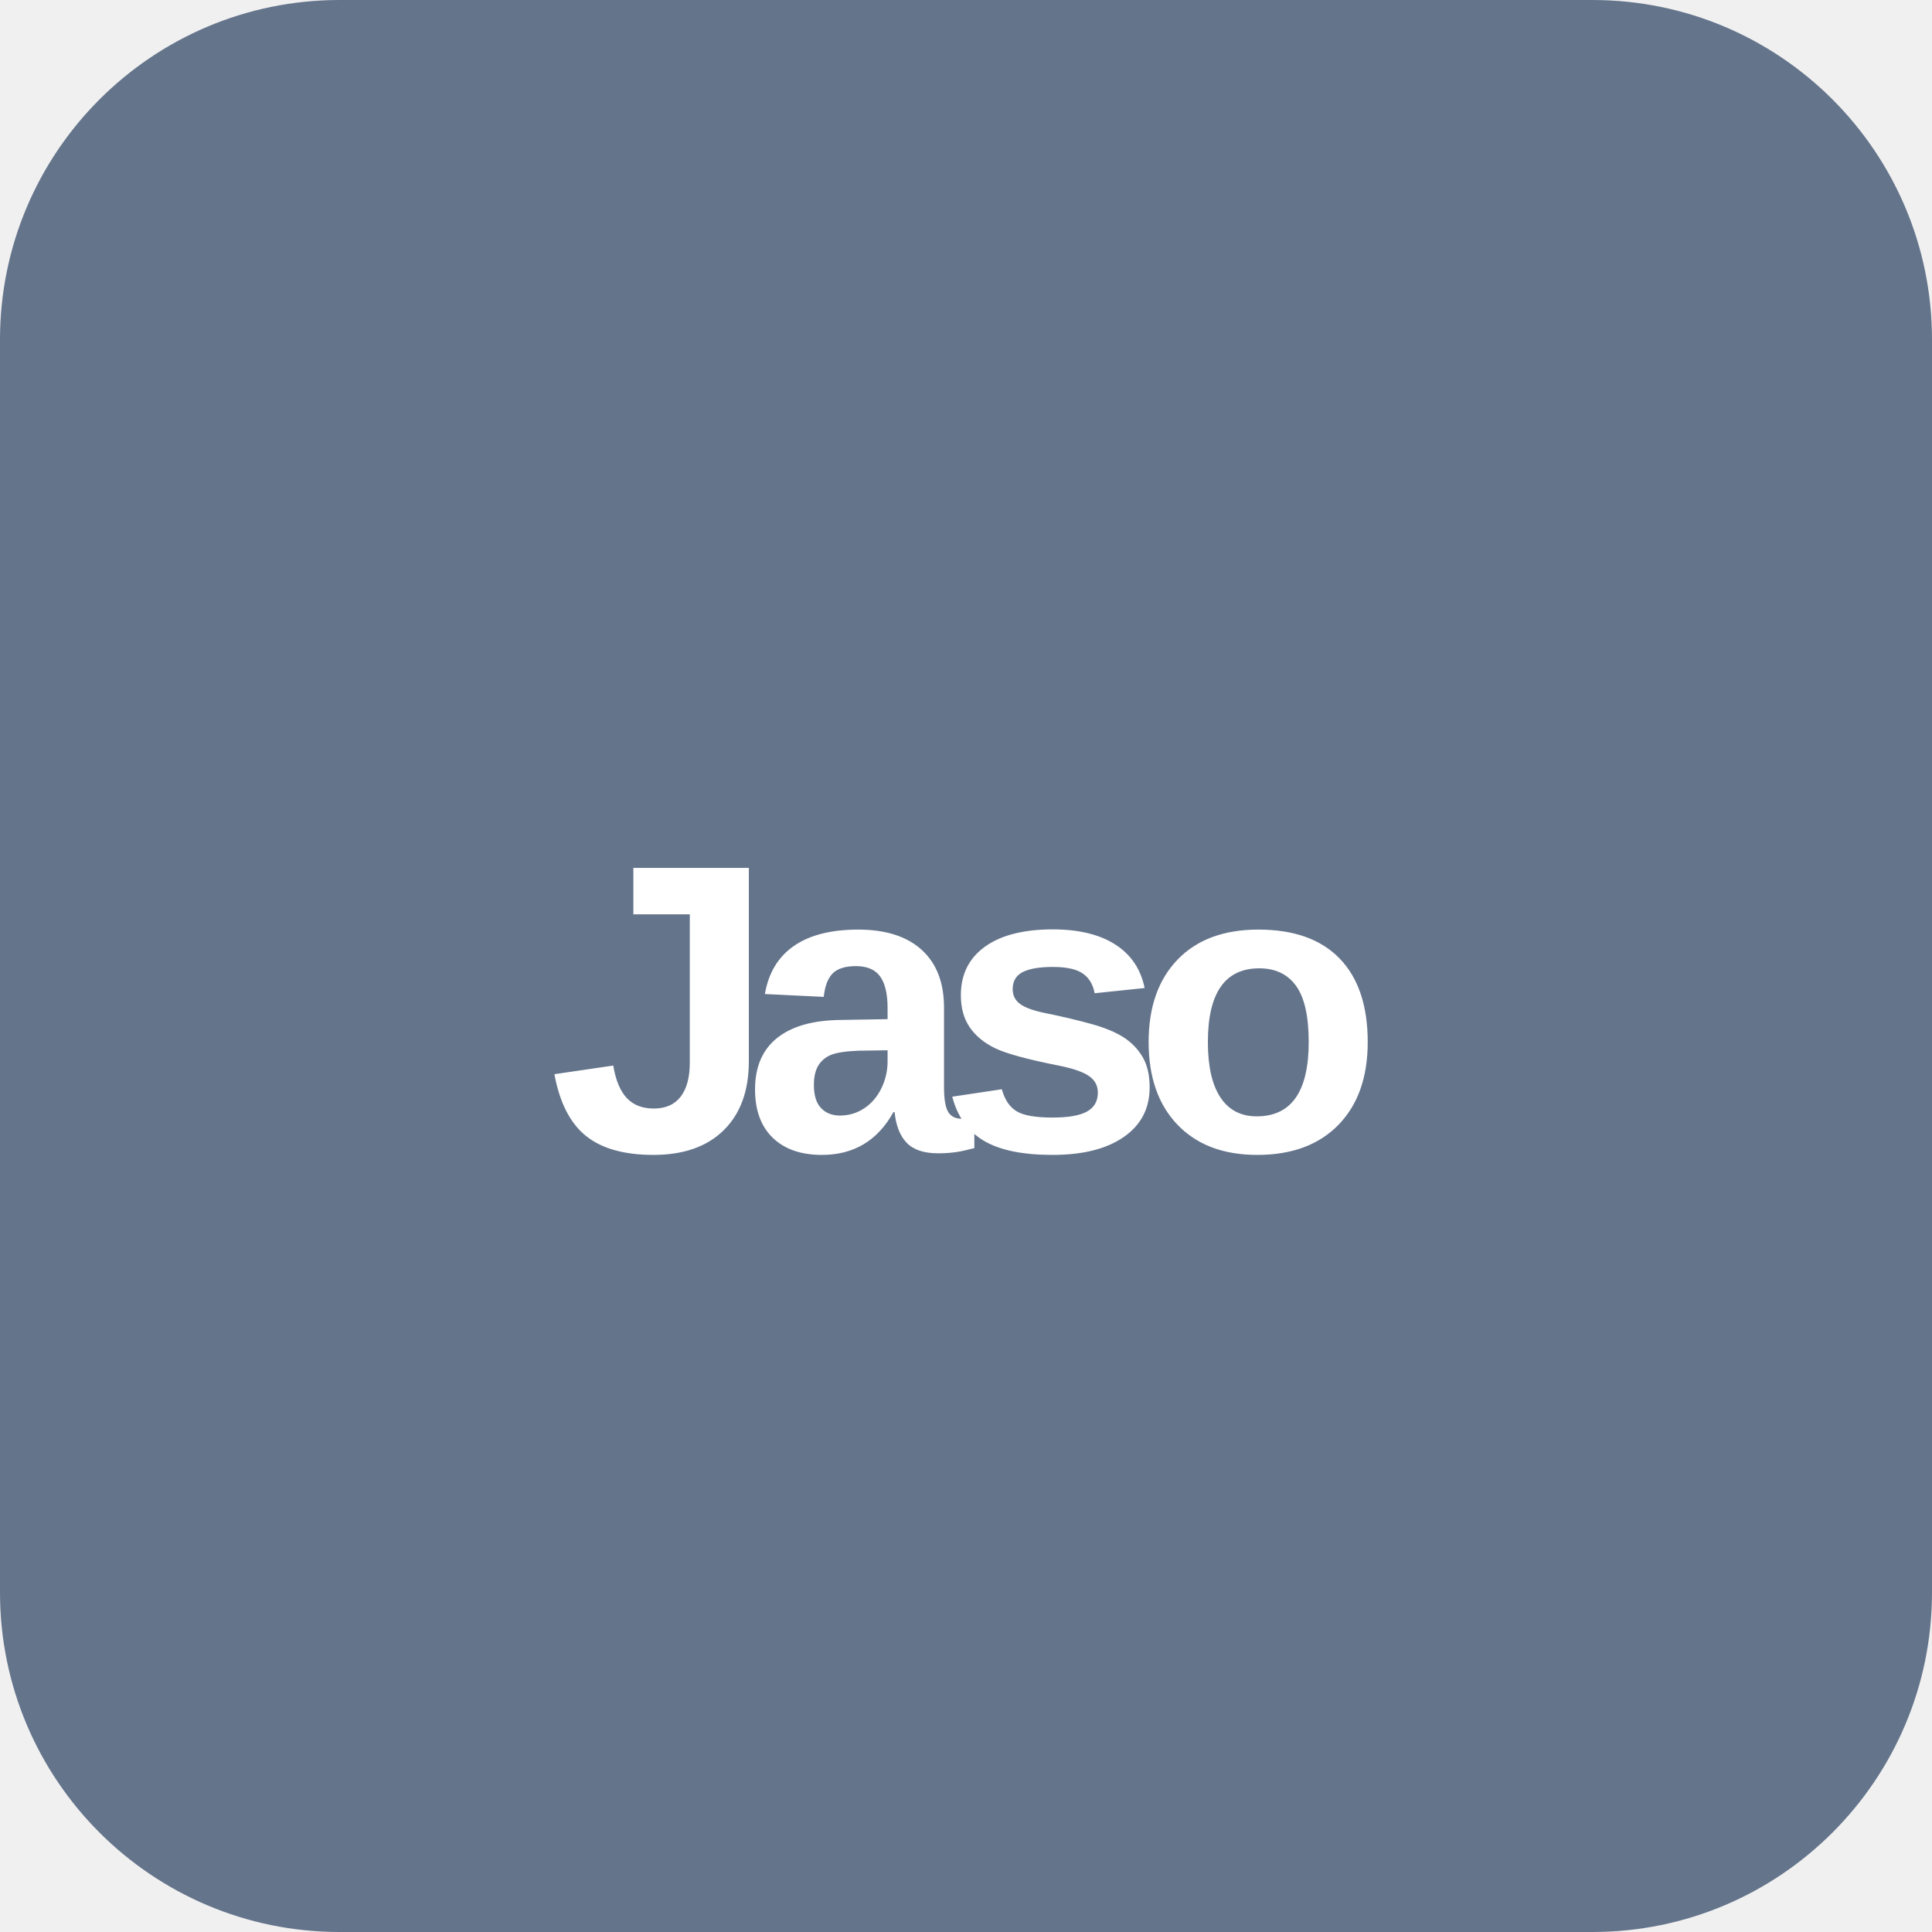
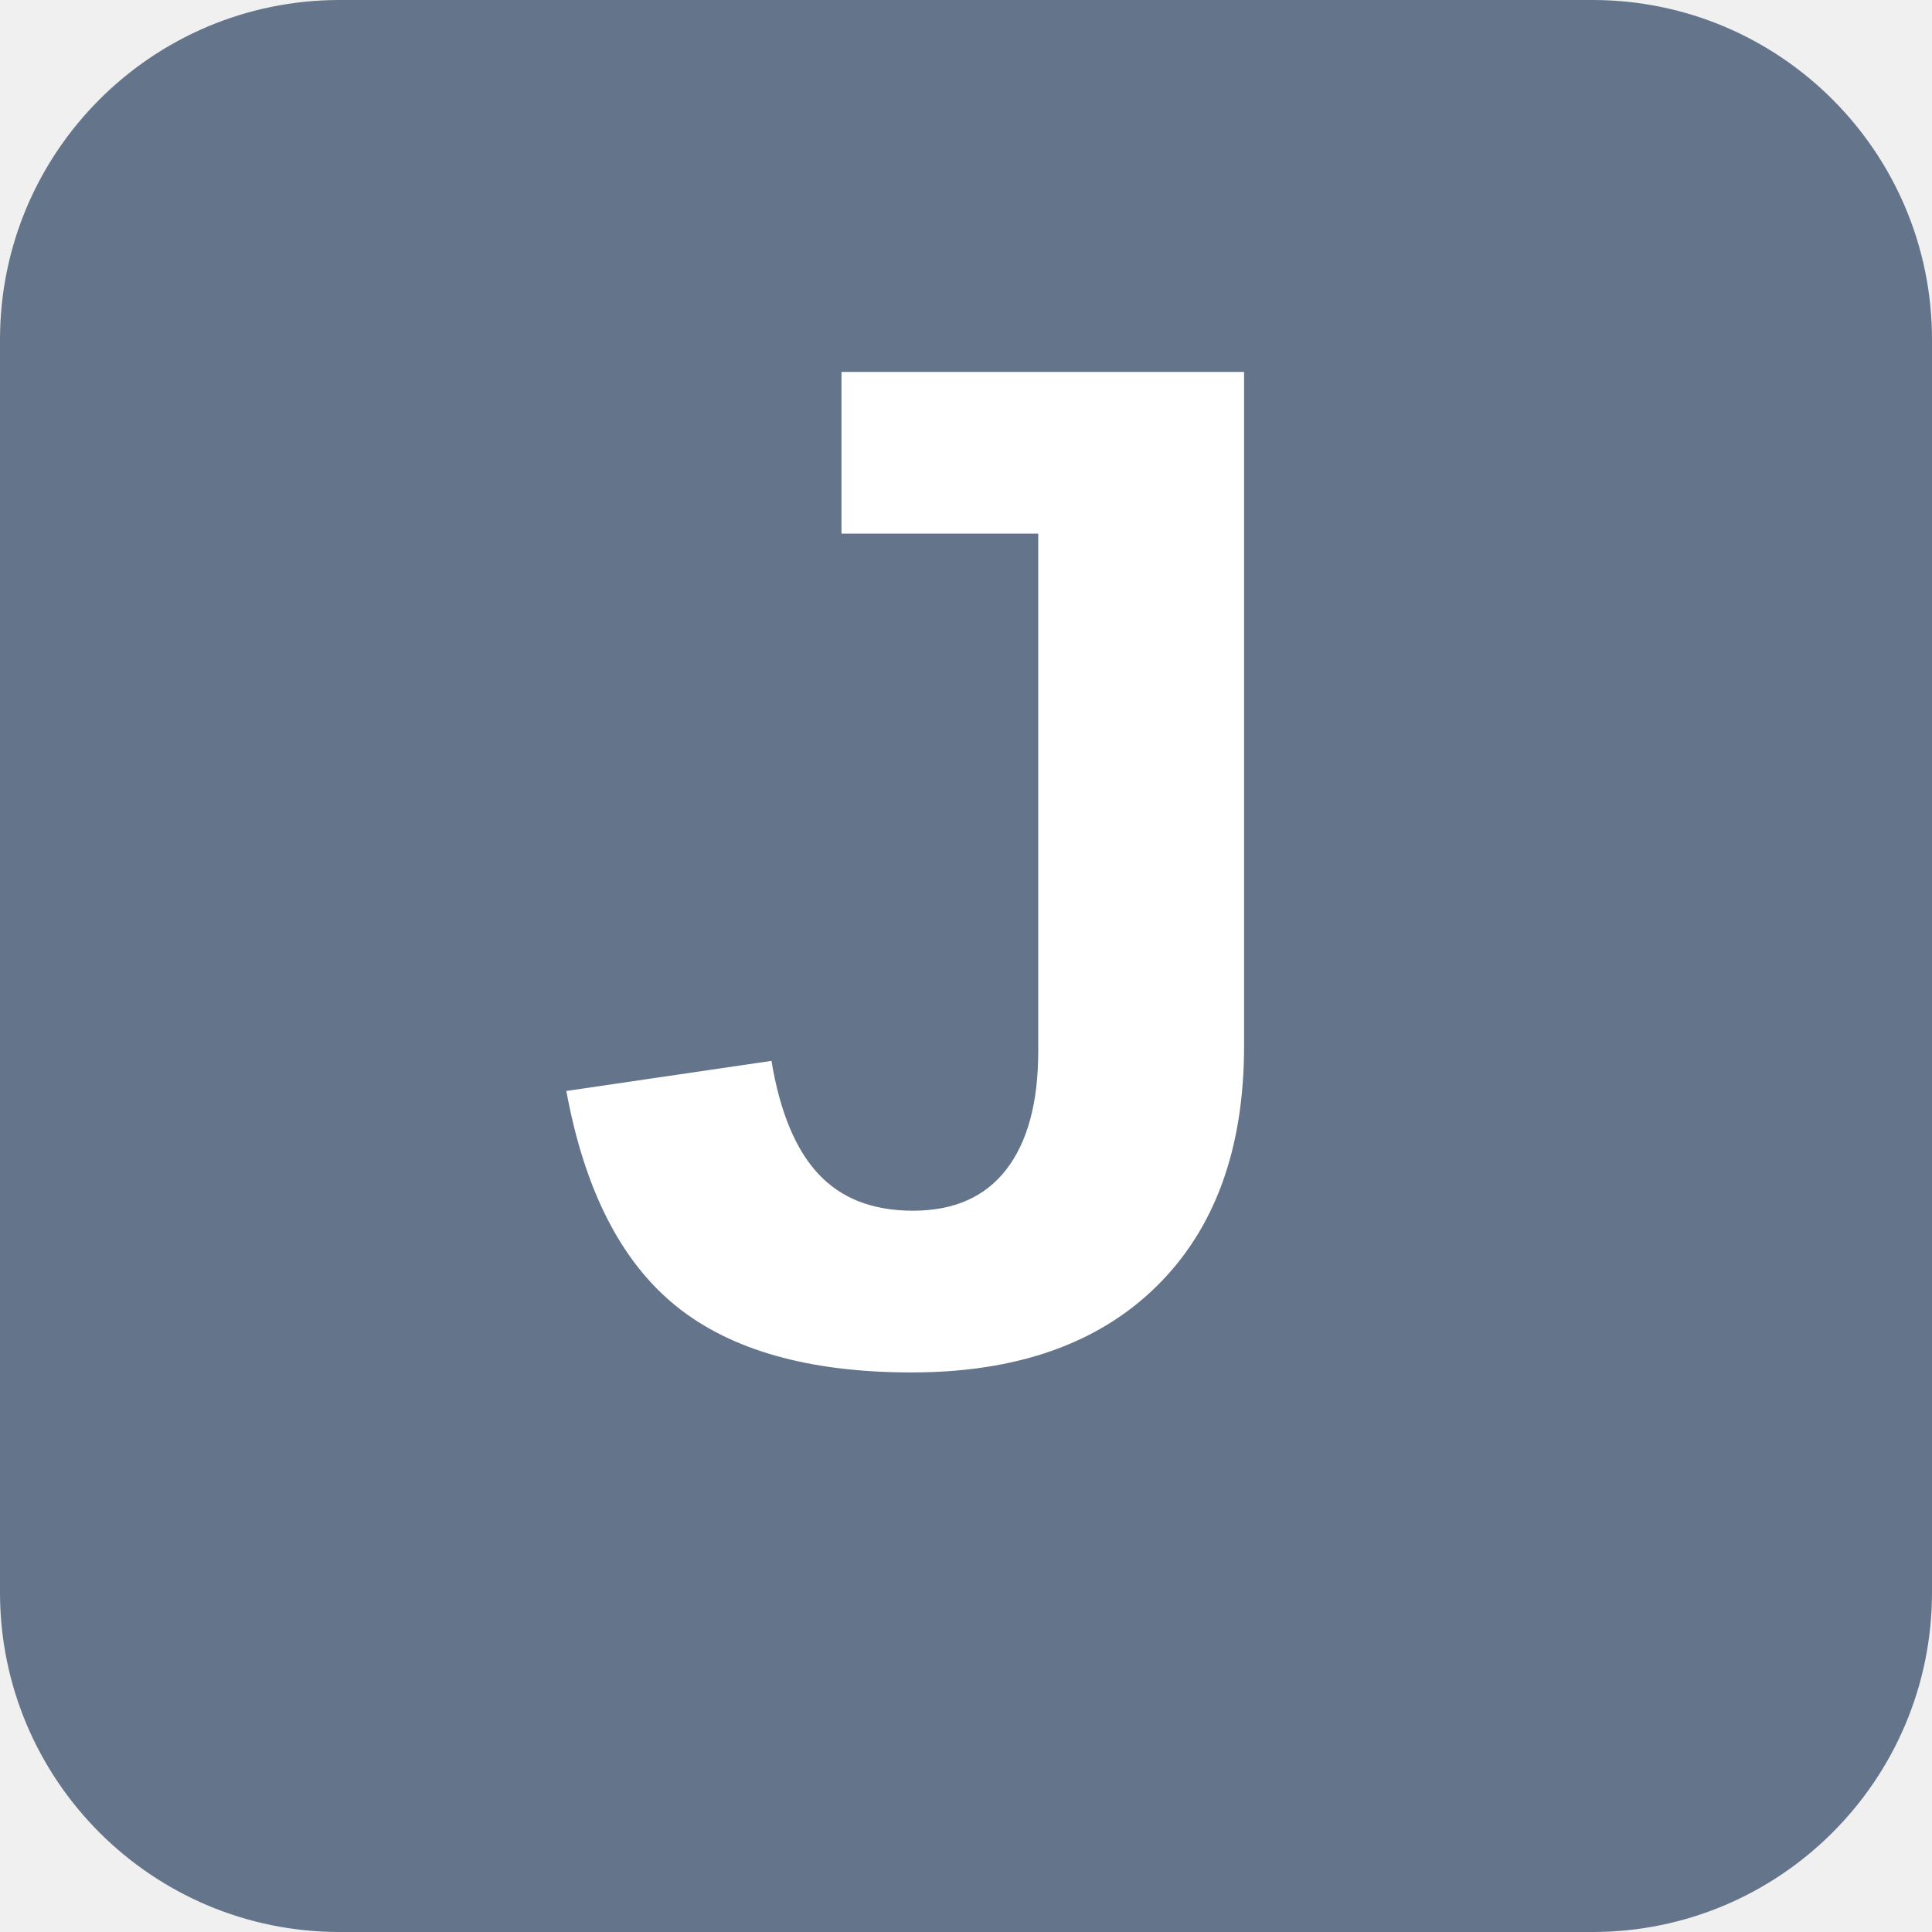
<svg xmlns="http://www.w3.org/2000/svg" width="1024" height="1024" viewBox="0 0 1024 1024">
  <rect width="1024" height="1024" rx="180" fill="#64748B" />
-   <text x="512" y="610" text-anchor="middle" fill="#FFFFFF" font-family="Segoe UI, Arial, sans-serif" font-size="218" font-weight="700" letter-spacing="-18">Jaso</text>
+   <text x="500" y="720" text-anchor="middle" fill="#FFFFFF" font-family="Segoe UI, Arial, sans-serif" font-size="760" font-weight="700">J</text>
</svg>
